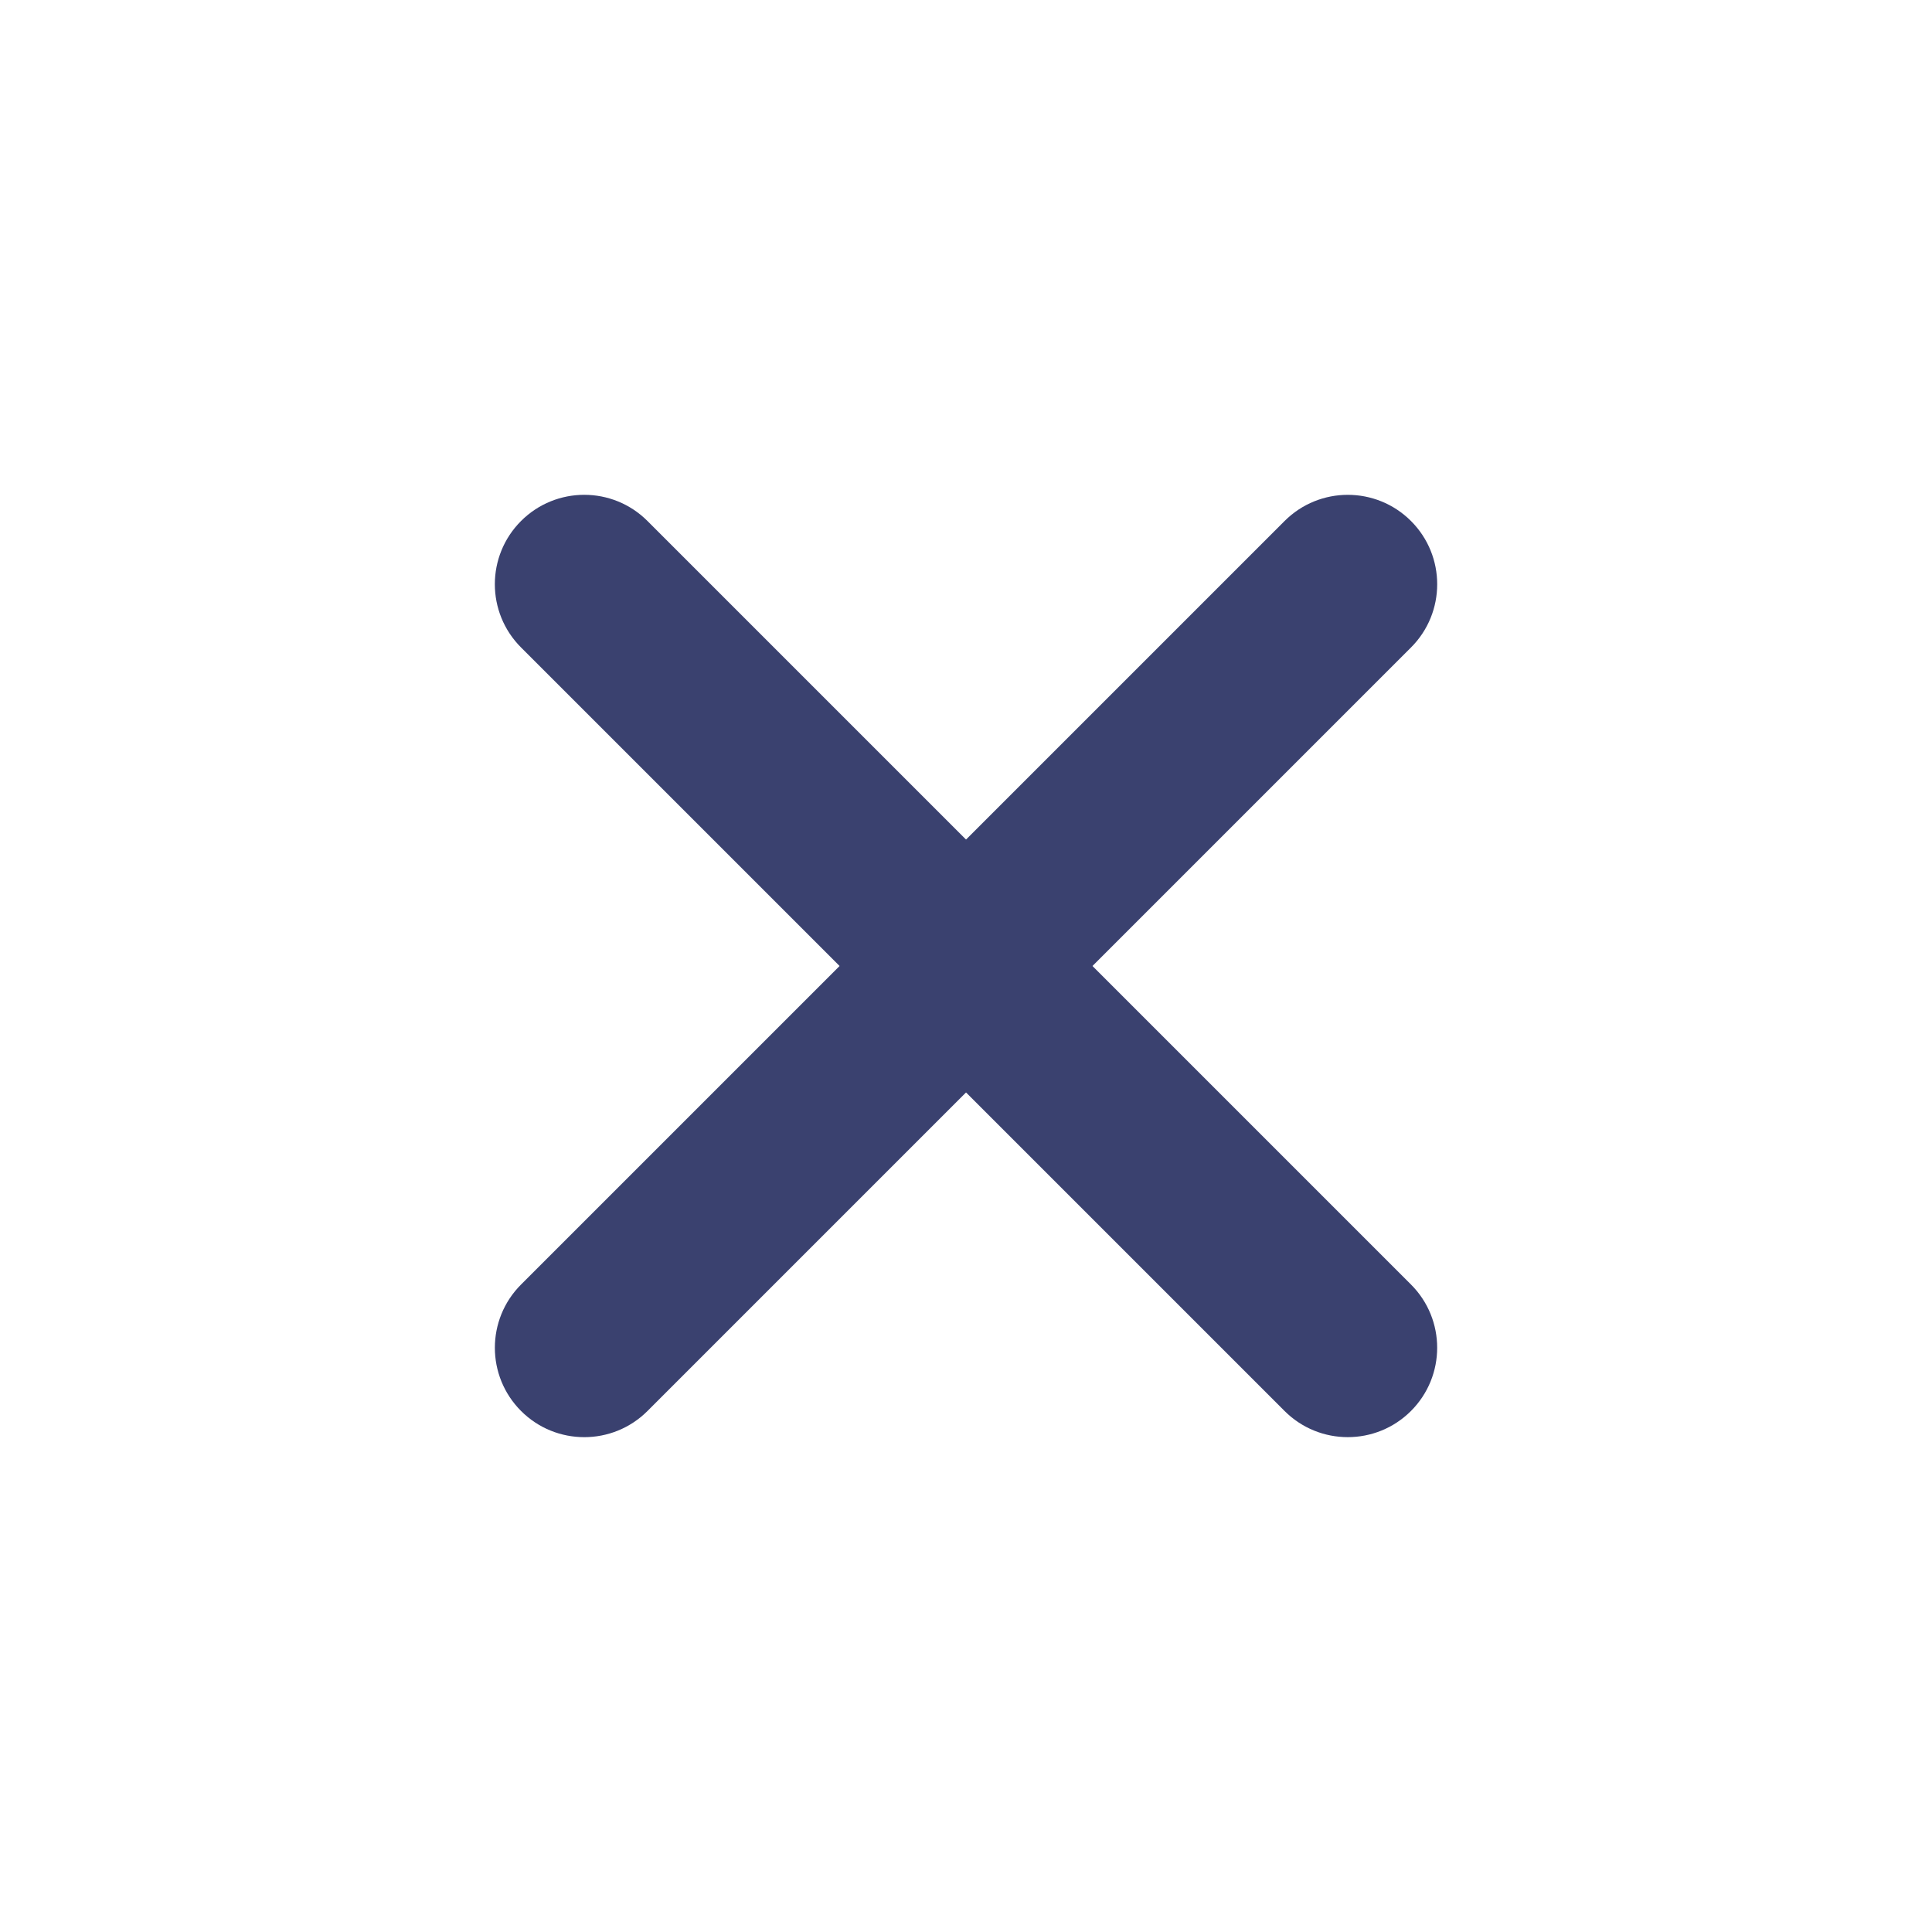
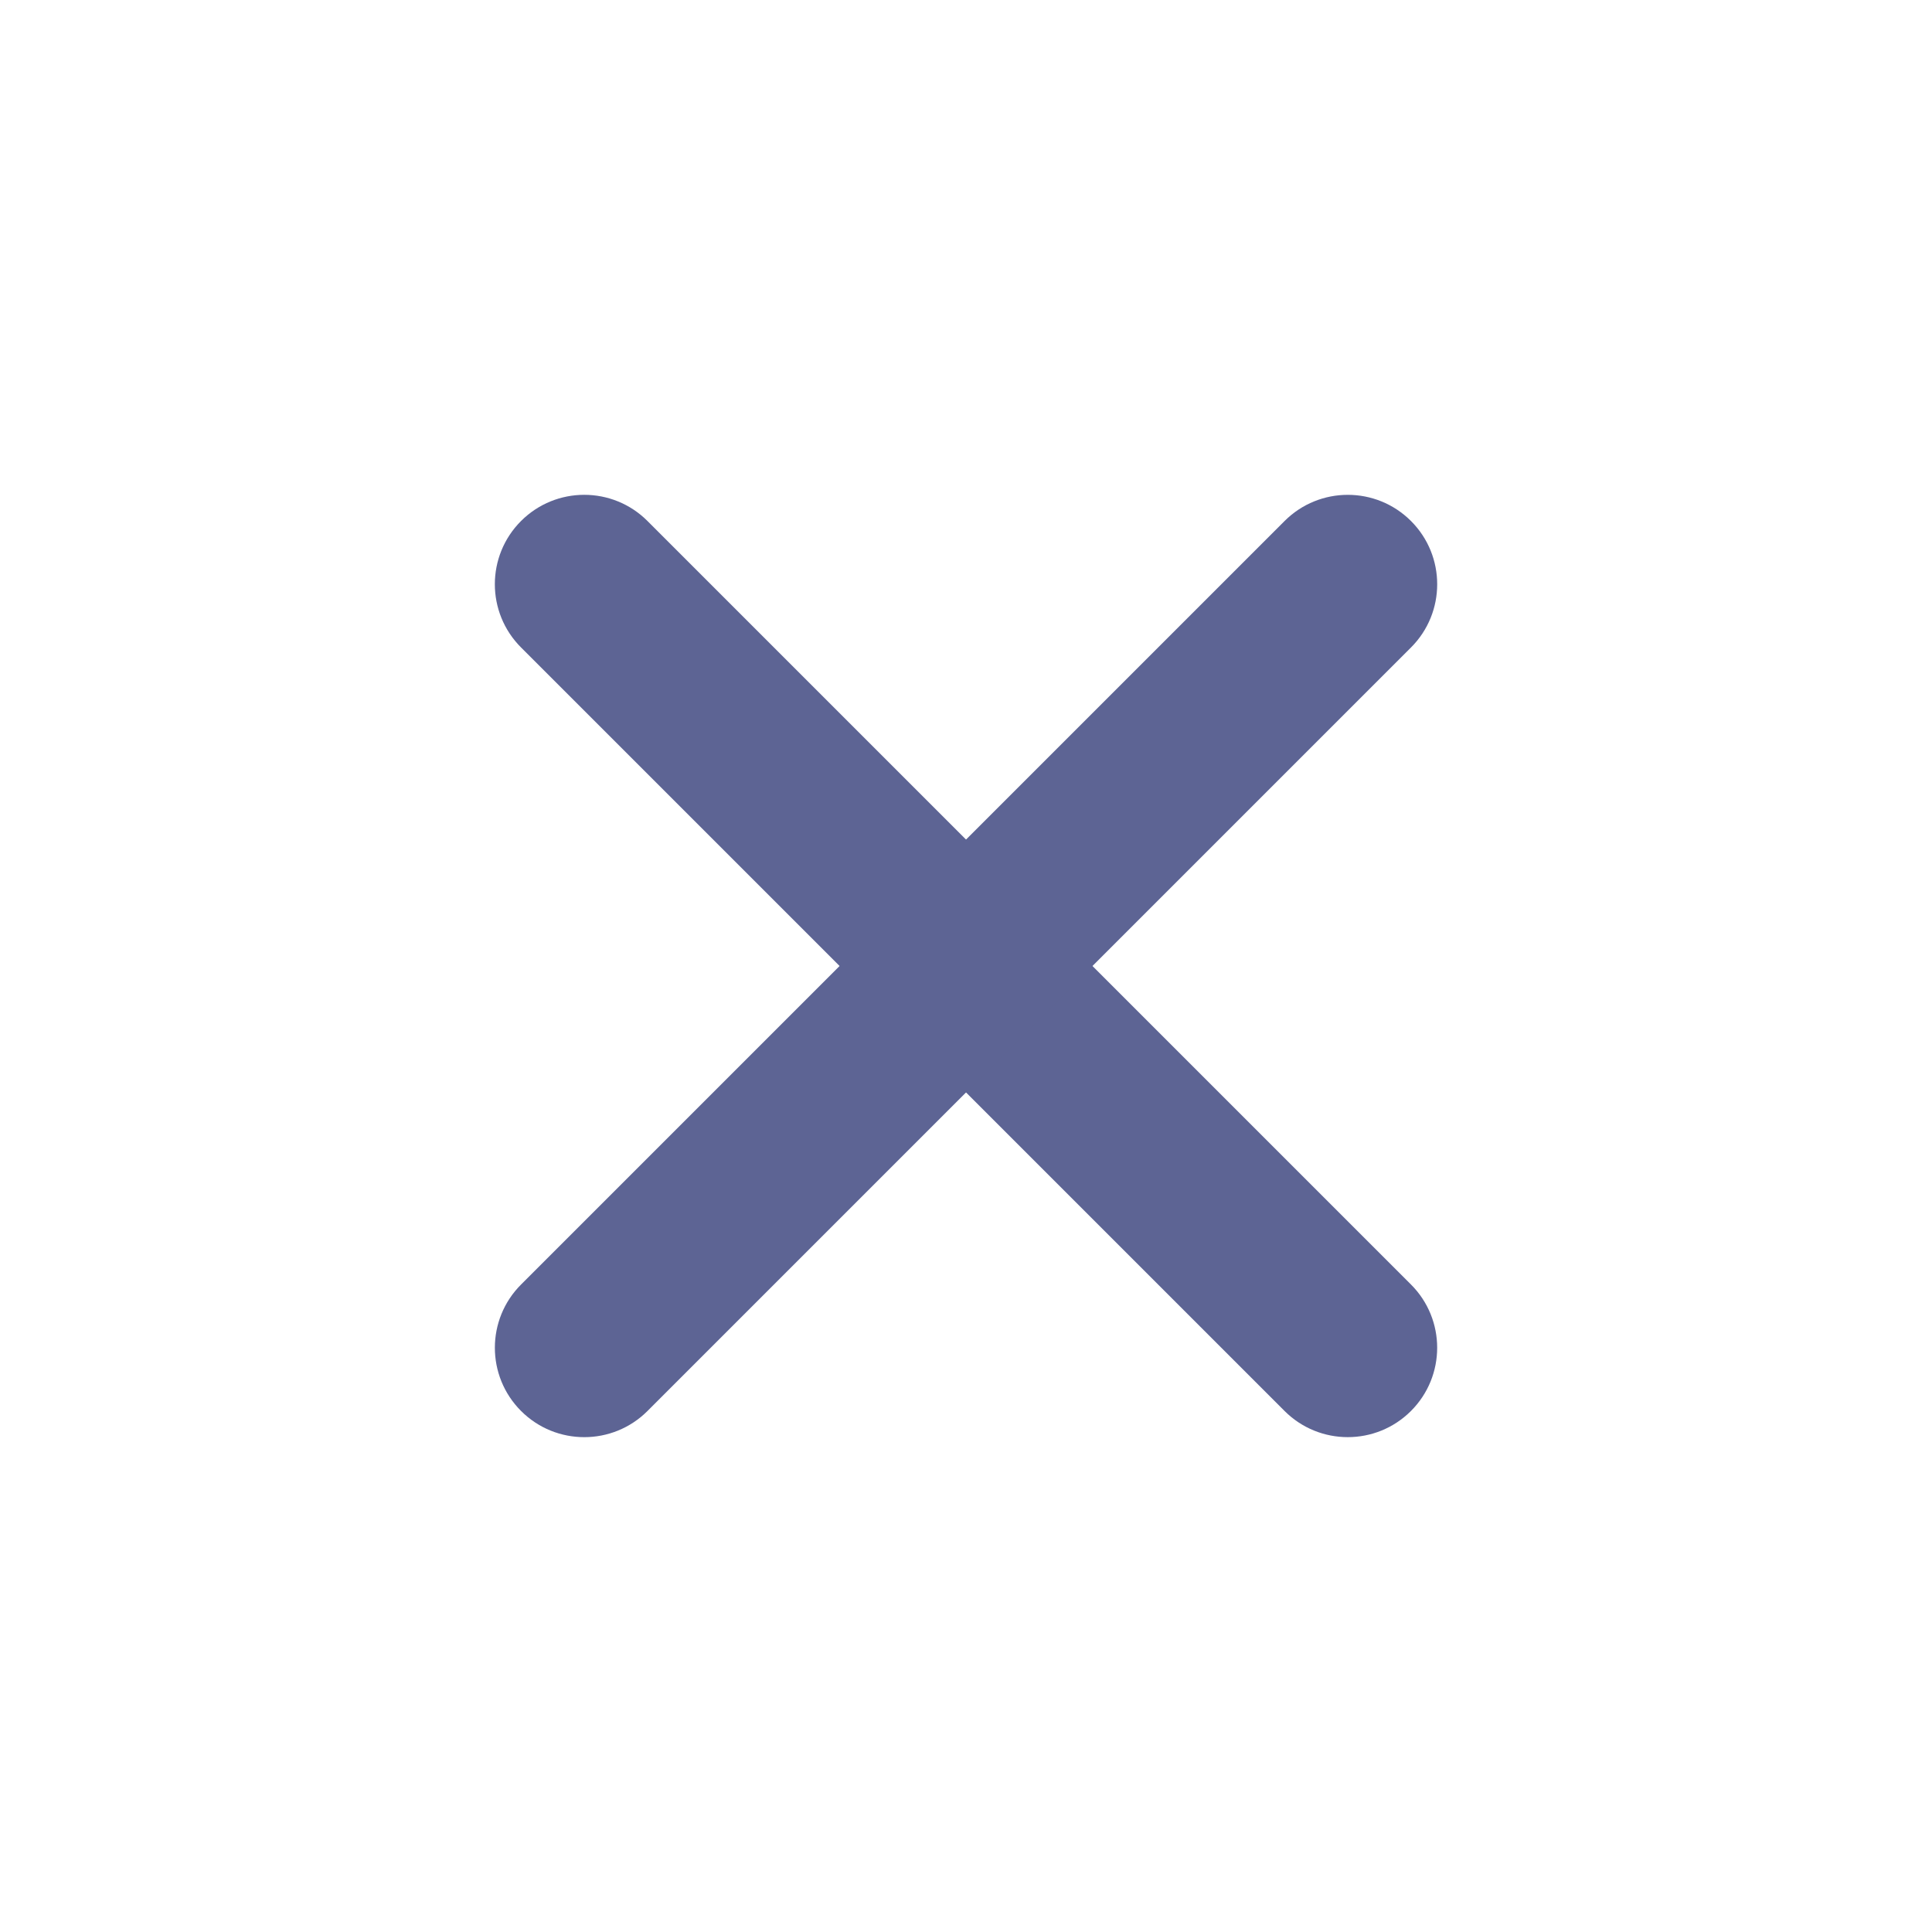
<svg xmlns="http://www.w3.org/2000/svg" width="25" height="25" viewBox="0 0 25 25" fill="none">
-   <rect width="16.286" height="2.314" rx="1.157" transform="matrix(-0.707107 -0.707107 -0.707107 0.707107 19.0762 17.4396)" fill="#3A416F" />
-   <rect width="16.286" height="2.314" rx="1.157" transform="matrix(0.707107 -0.707107 -0.707107 -0.707107 7.56055 19.0761)" fill="#3A416F" />
+   <rect width="16.286" height="2.314" rx="1.157" transform="matrix(-0.707107 -0.707107 -0.707107 0.707107 19.0762 17.4396)" fill="#5D6494" />
+   <rect width="16.286" height="2.314" rx="1.157" transform="matrix(0.707107 -0.707107 -0.707107 -0.707107 7.56055 19.0761)" fill="#5D6494" />
</svg>
